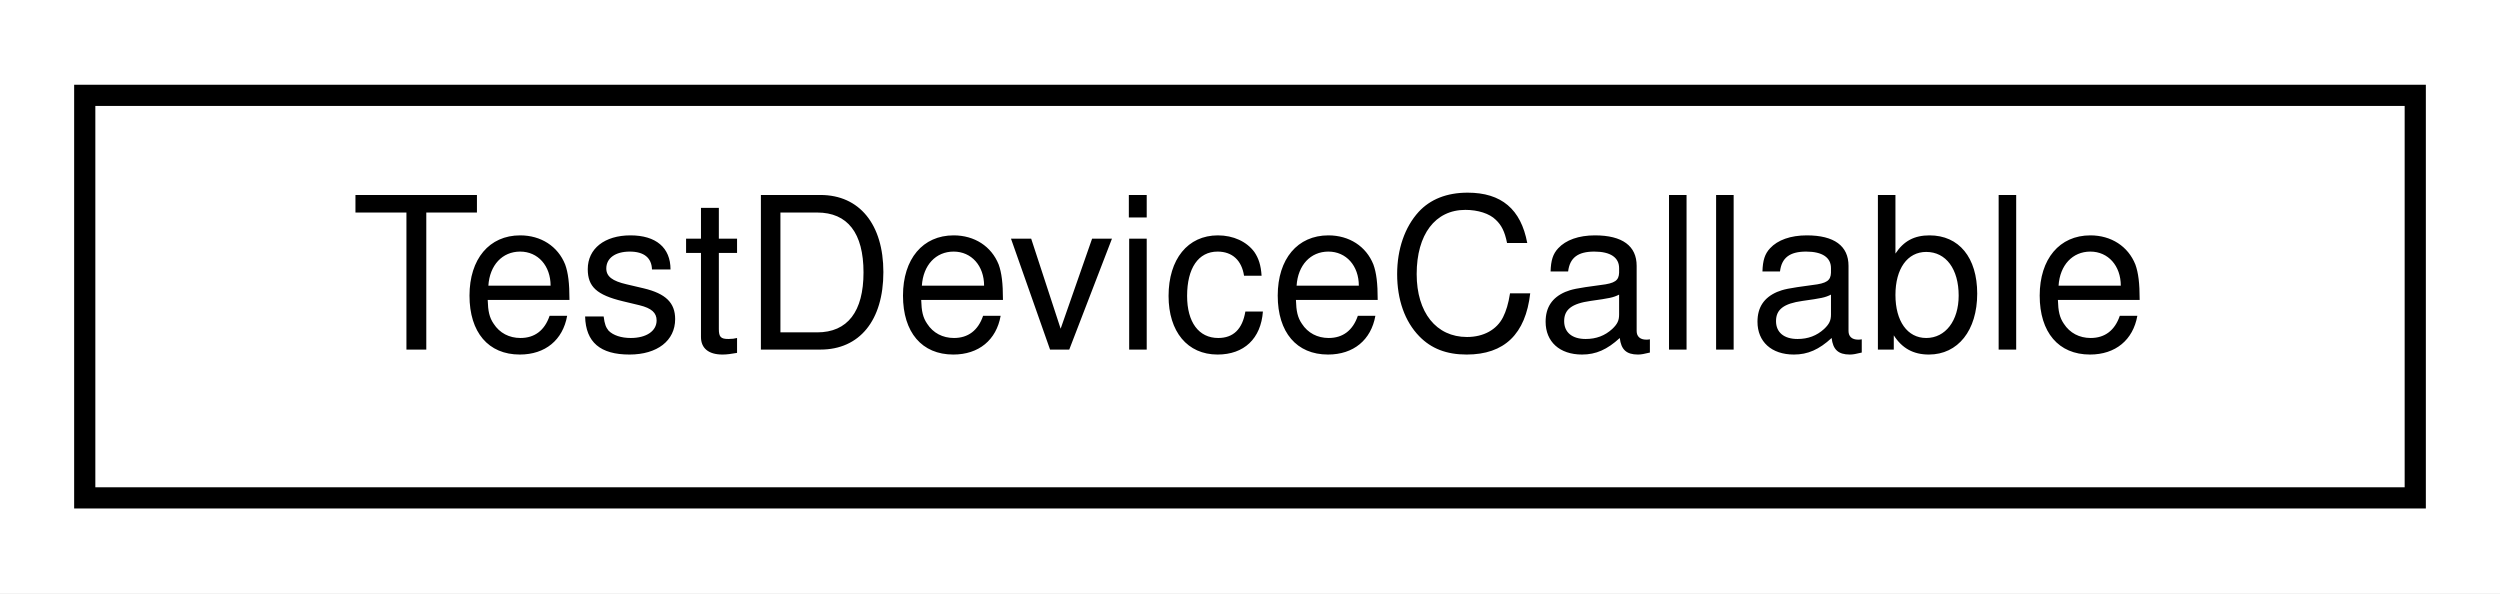
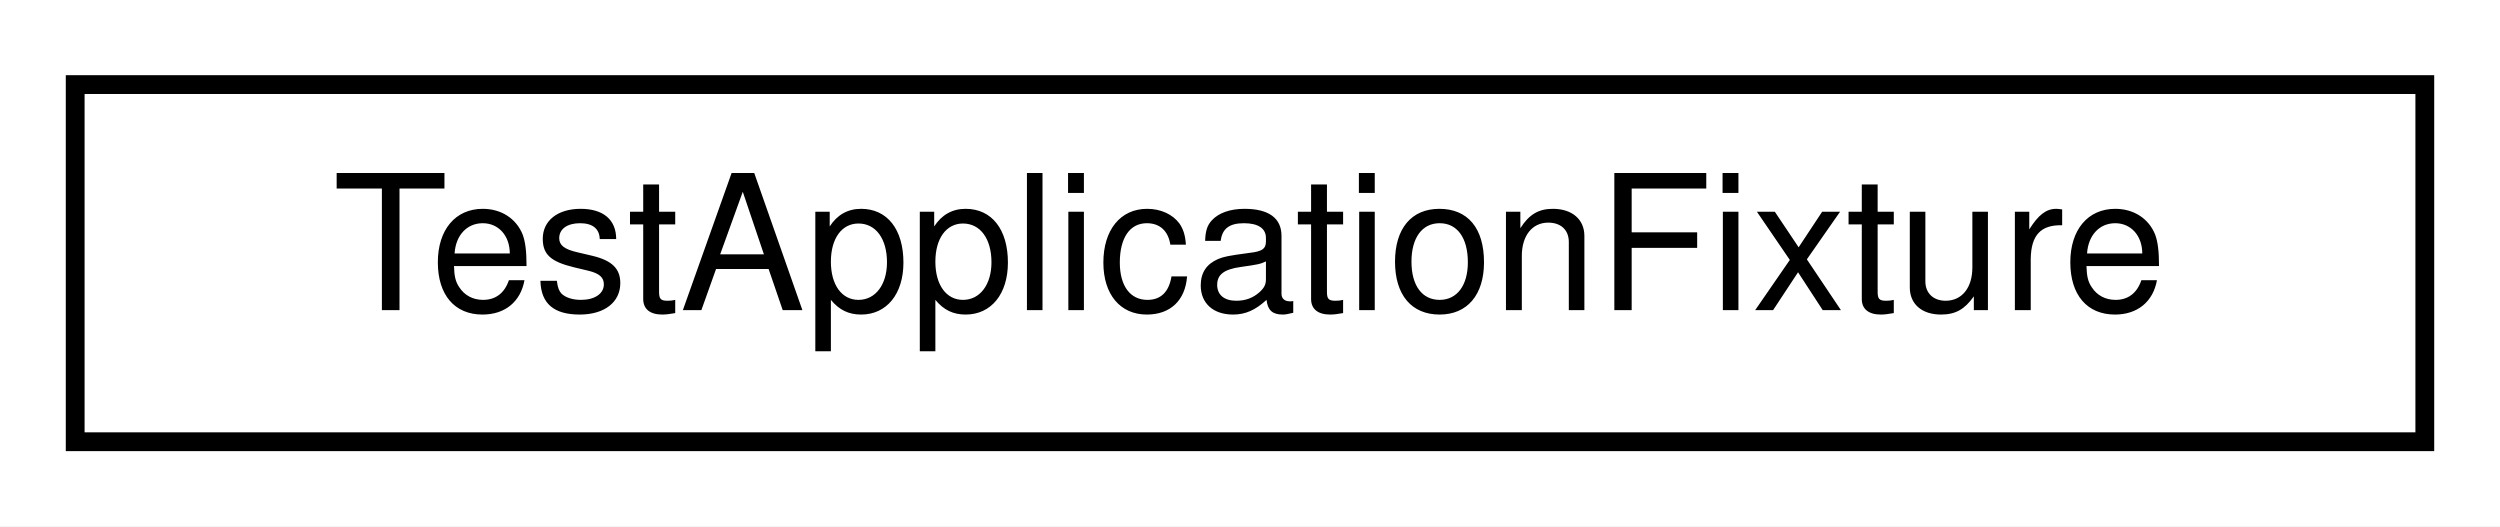
- <svg xmlns="http://www.w3.org/2000/svg" xmlns:xlink="http://www.w3.org/1999/xlink" width="118pt" height="28pt" viewBox="0.00 0.00 118.00 28.00">
+ <svg xmlns="http://www.w3.org/2000/svg" xmlns:xlink="http://www.w3.org/1999/xlink" width="133pt" height="28pt" viewBox="0.00 0.00 133.00 28.00">
  <g id="graph0" class="graph" transform="scale(1 1) rotate(0) translate(4 24)">
-     <polygon fill="white" stroke="transparent" points="-4,4 -4,-24 114,-24 114,4 -4,4" />
+     <polygon fill="white" stroke="transparent" points="-4,4 -4,-24 129,-24 129,4 -4,4" />
    <g id="node1" class="node">
      <g id="a_node1">
-         <a xlink:href="struct_test_device_callable.html" target="_top" xlink:title=" ">
-           <polygon fill="white" stroke="black" points="0,-0.5 0,-19.5 110,-19.5 110,-0.5 0,-0.5" />
-           <text text-anchor="middle" x="55" y="-7.5" font-family="Helvetica,sans-Serif" font-size="10.00">TestDeviceCallable</text>
+         <a xlink:href="struct_test_application_fixture.html" target="_top" xlink:title=" ">
+           <polygon fill="white" stroke="black" points="0,-0.5 0,-19.5 125,-19.5 125,-0.5 0,-0.5" />
+           <text text-anchor="middle" x="62.5" y="-7.5" font-family="Helvetica,sans-Serif" font-size="10.00">TestApplicationFixture</text>
        </a>
      </g>
    </g>
  </g>
</svg>
